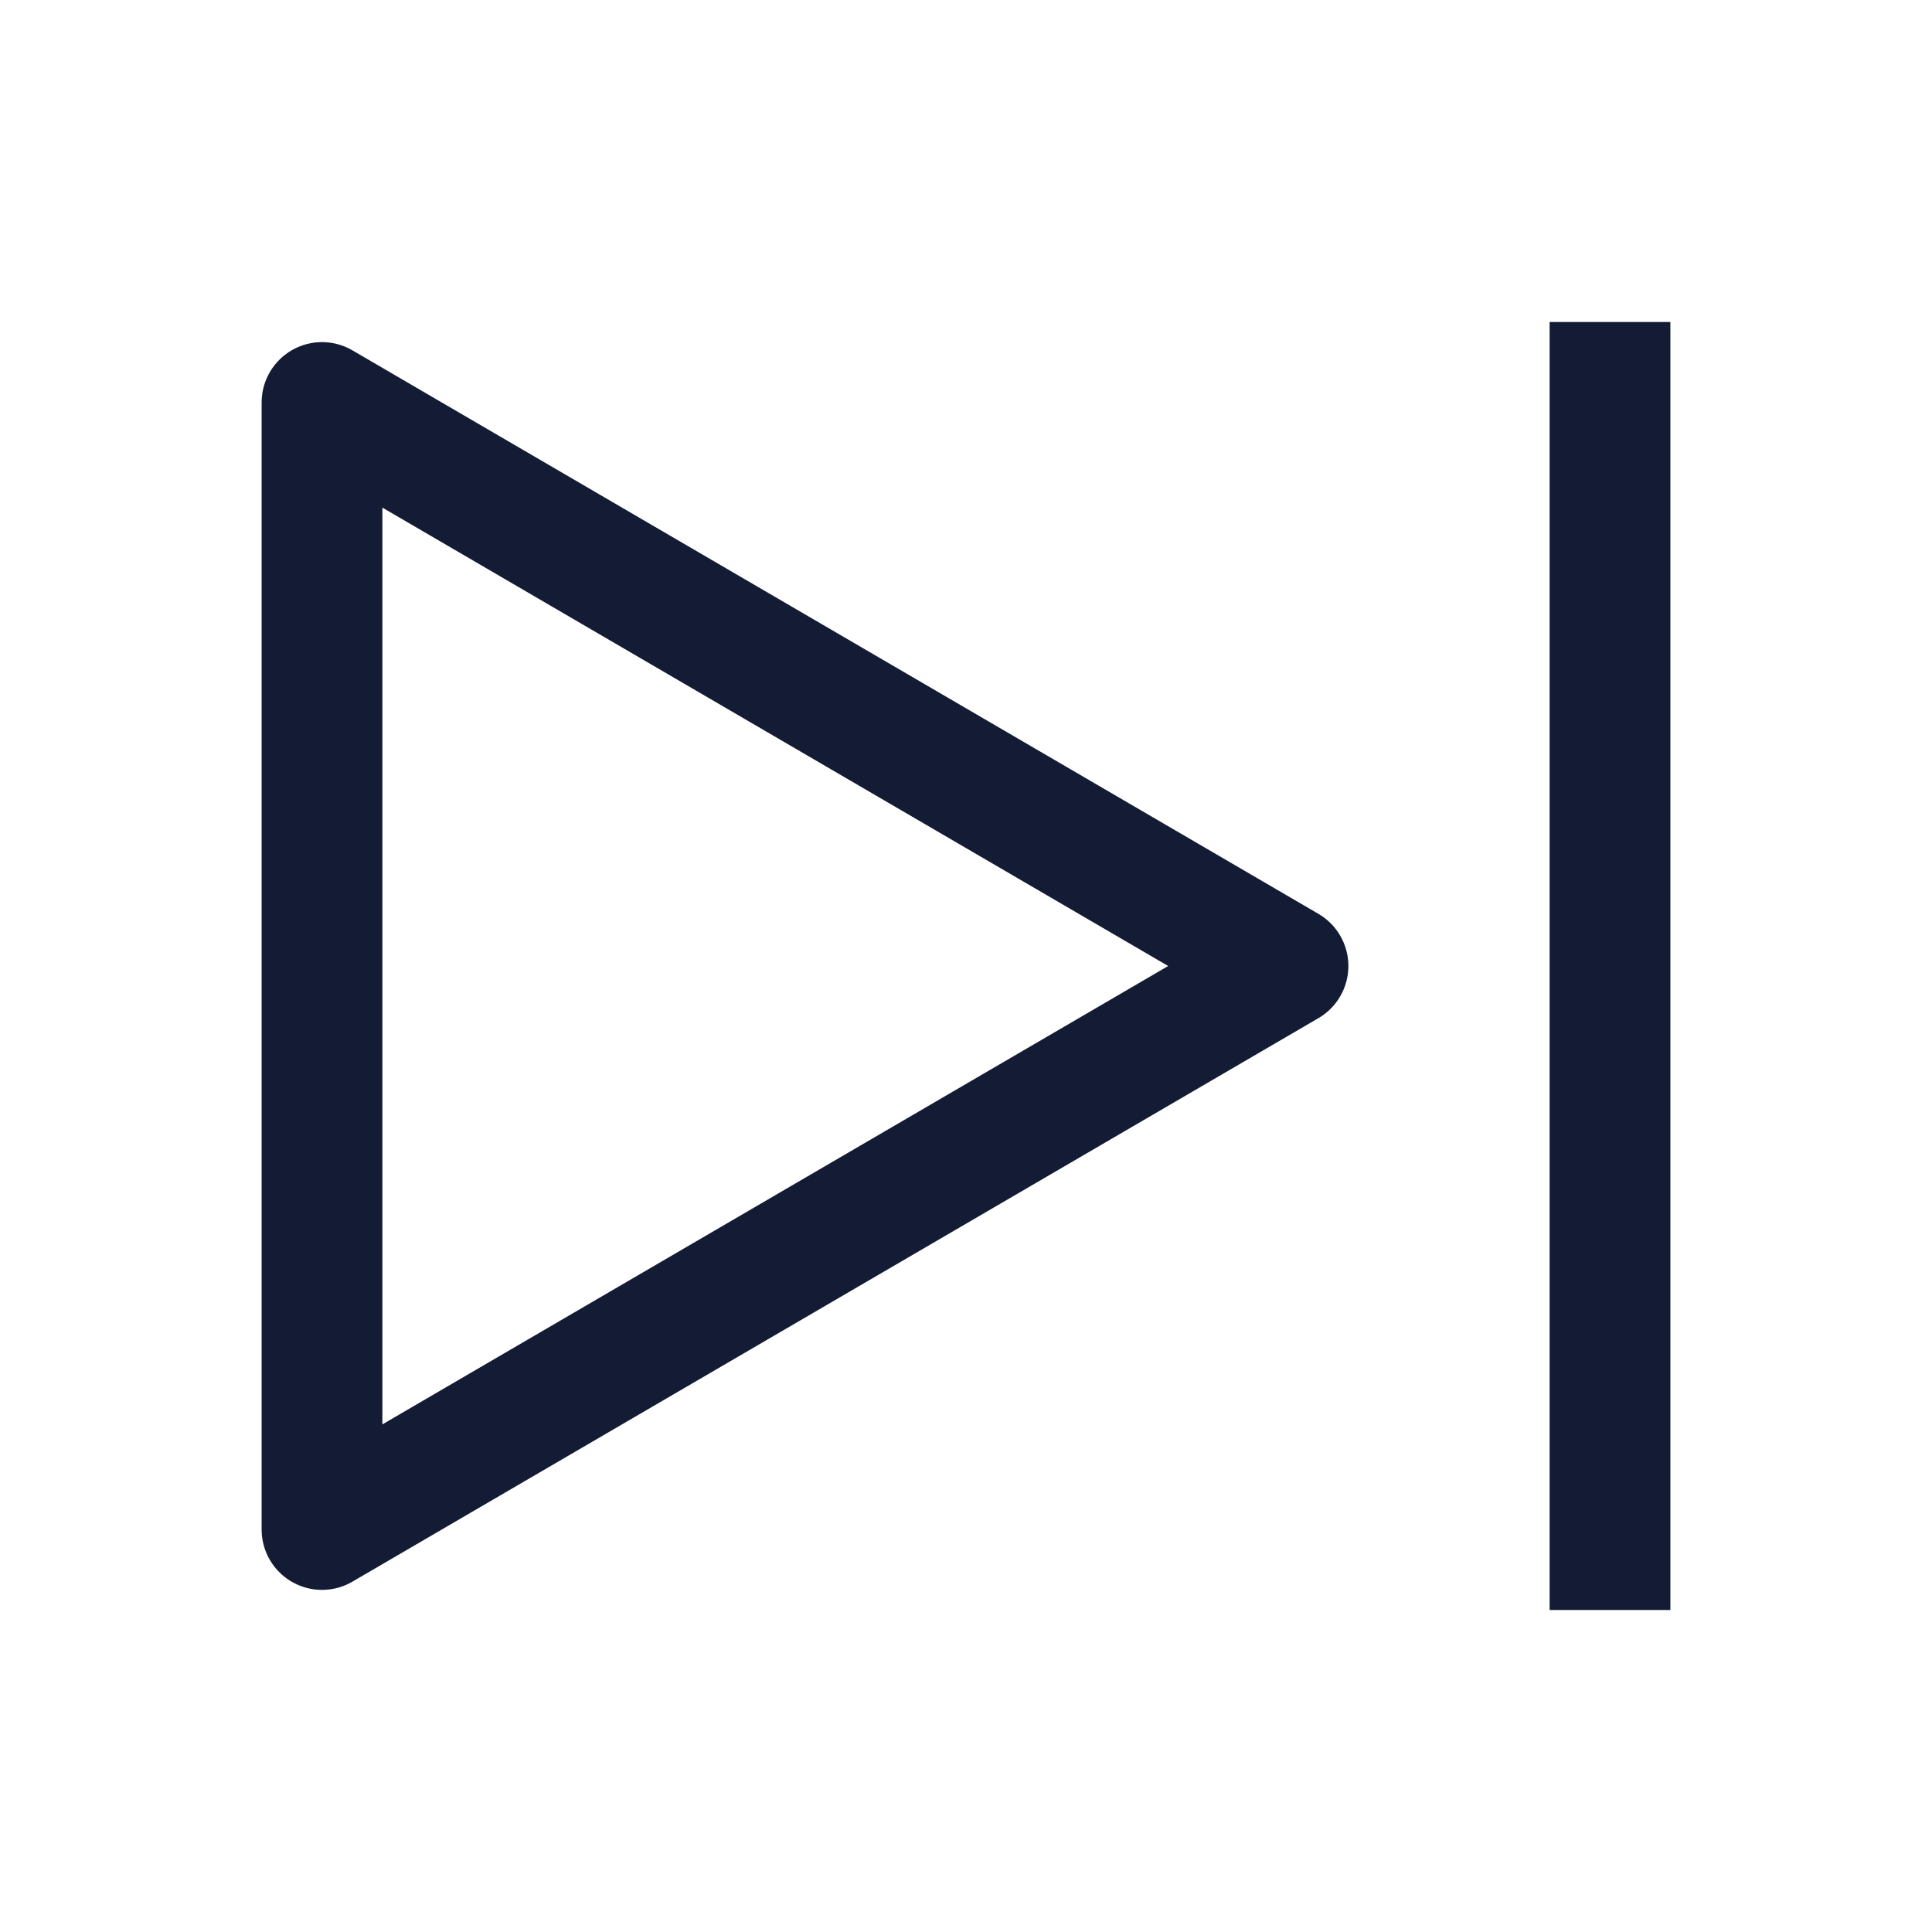
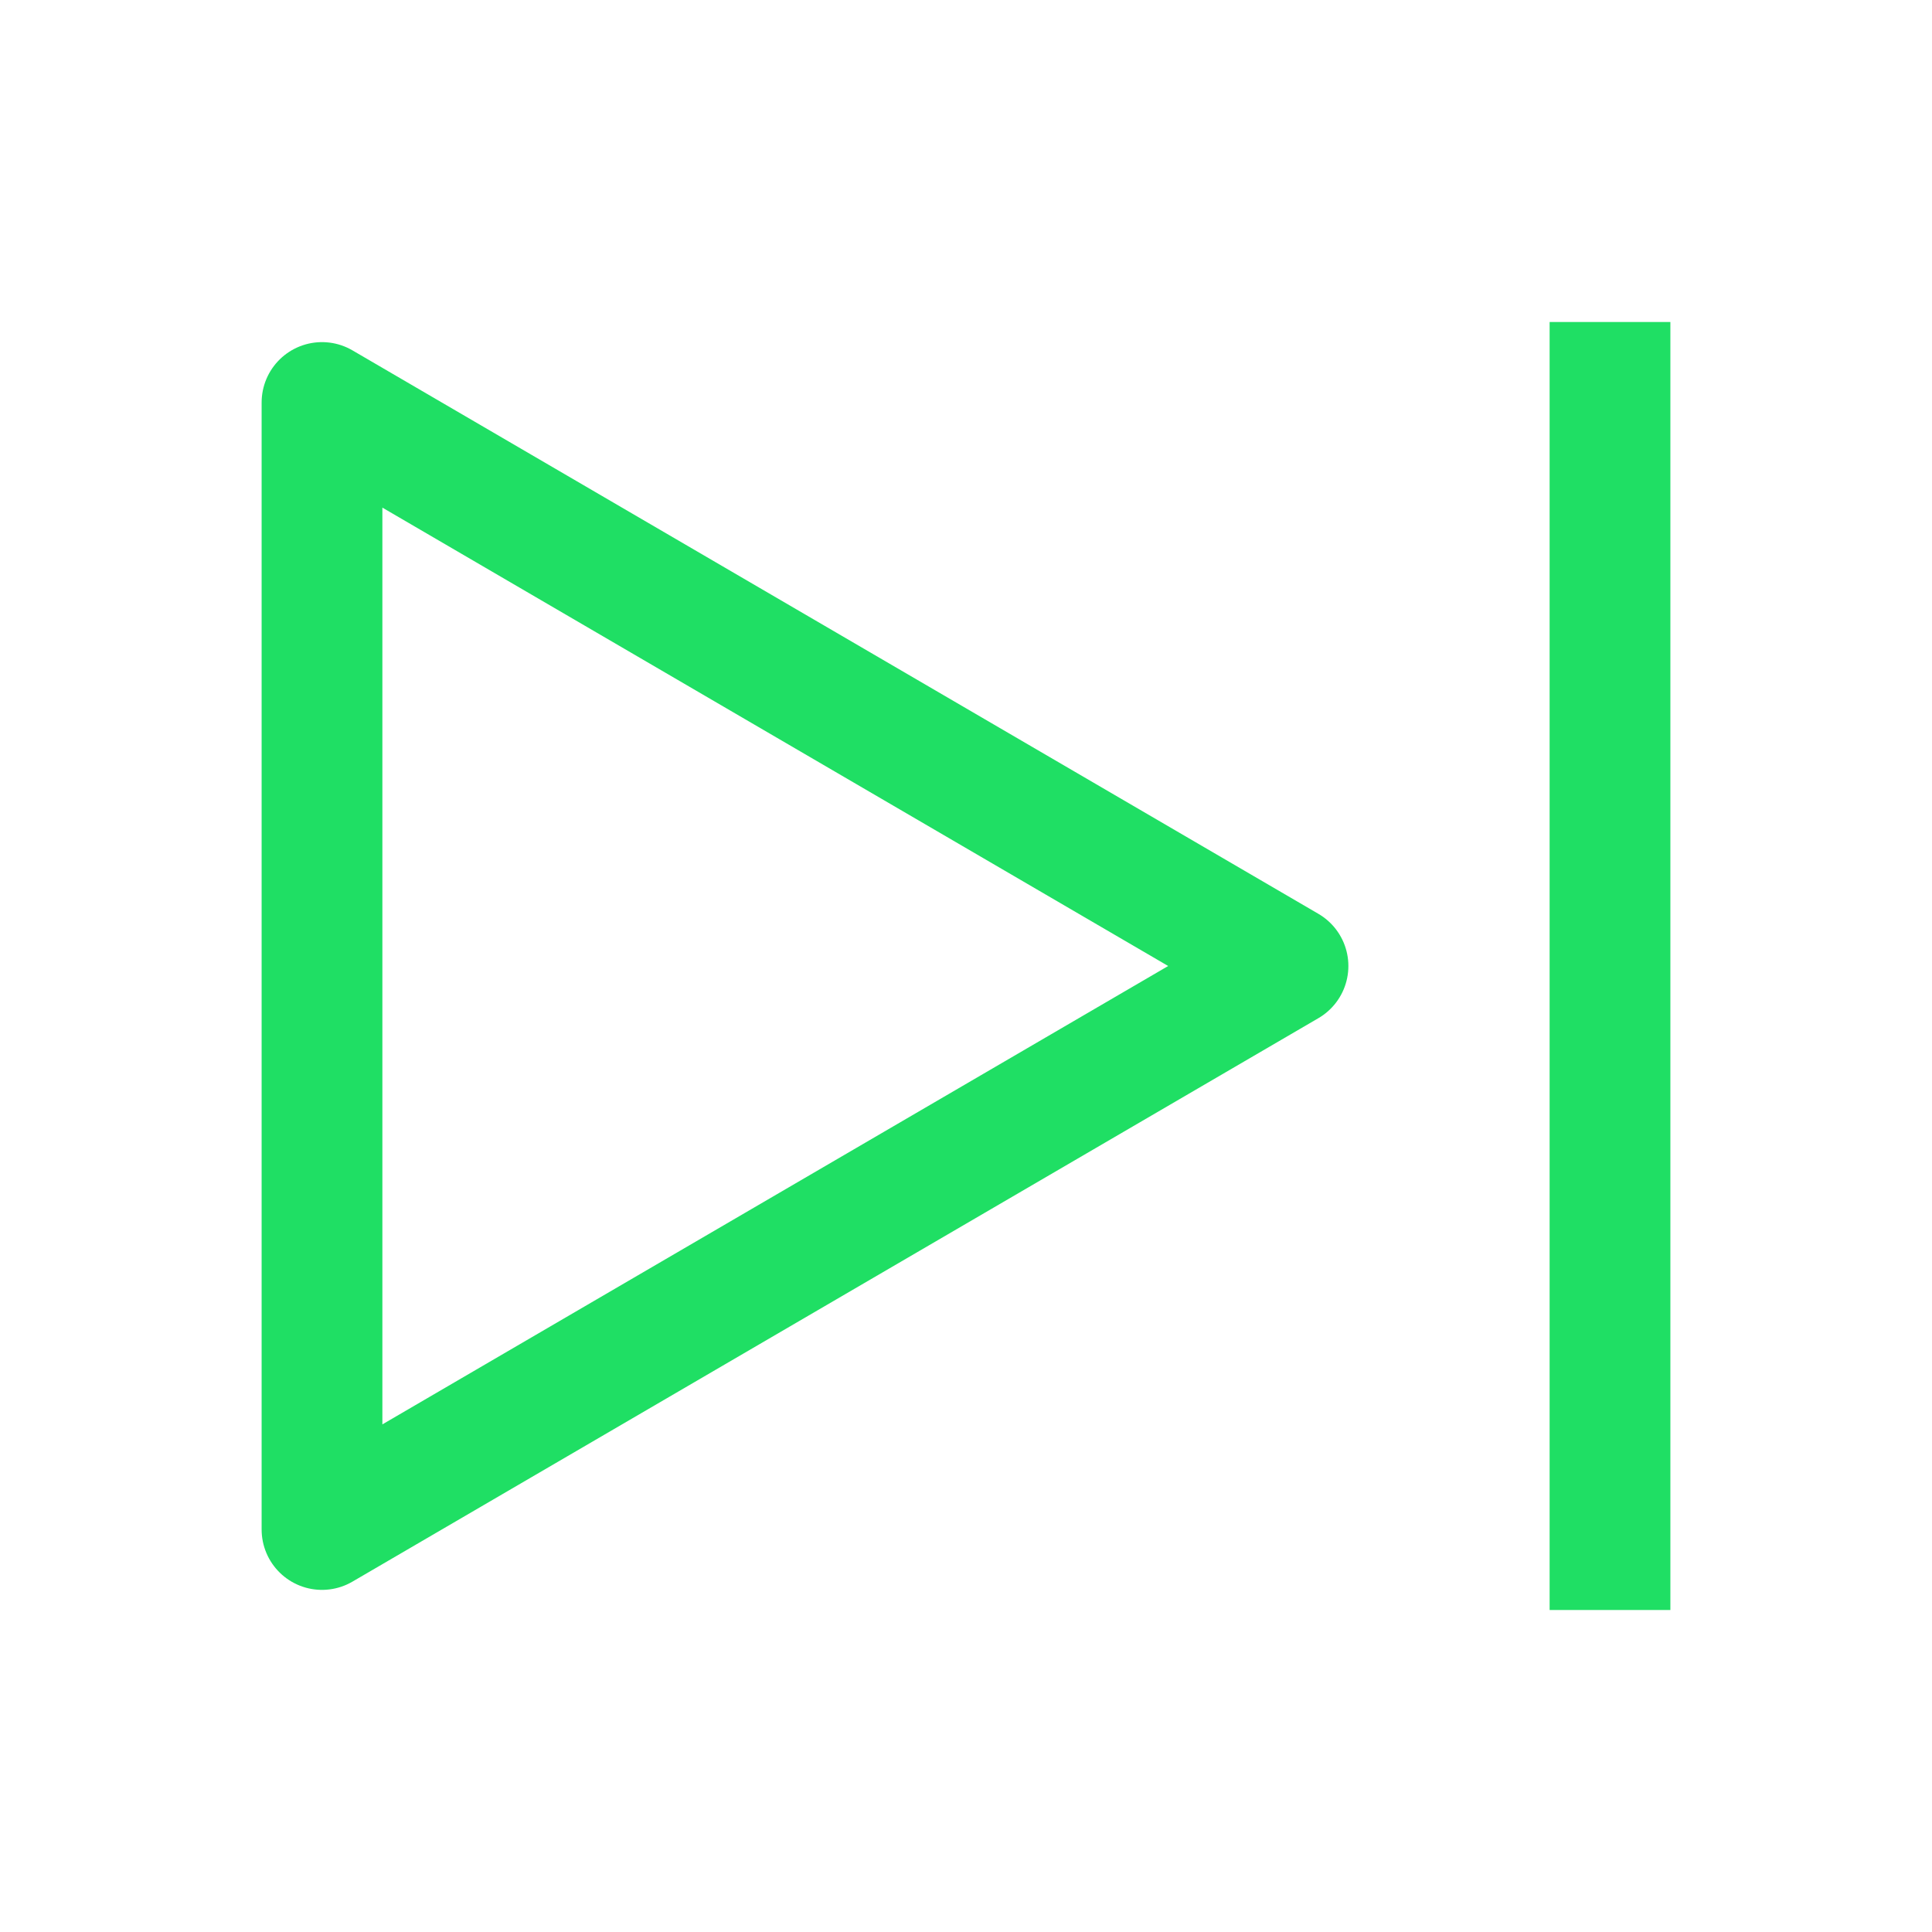
<svg xmlns="http://www.w3.org/2000/svg" width="24" height="24" viewBox="0 0 24 24" fill="none">
-   <path d="M4 19V5L16 12L4 19Z" stroke="#141B34" stroke-width="1.5" stroke-linejoin="round" />
-   <path d="M20 4V20" stroke="#141B34" stroke-width="1.5" />
+   <path d="M4 19V5L16 12L4 19Z" stroke="#1fdf64" stroke-width="1.5" stroke-linejoin="round" />
+   <path d="M20 4V20" stroke="#1fdf64" stroke-width="1.5" />
</svg>
